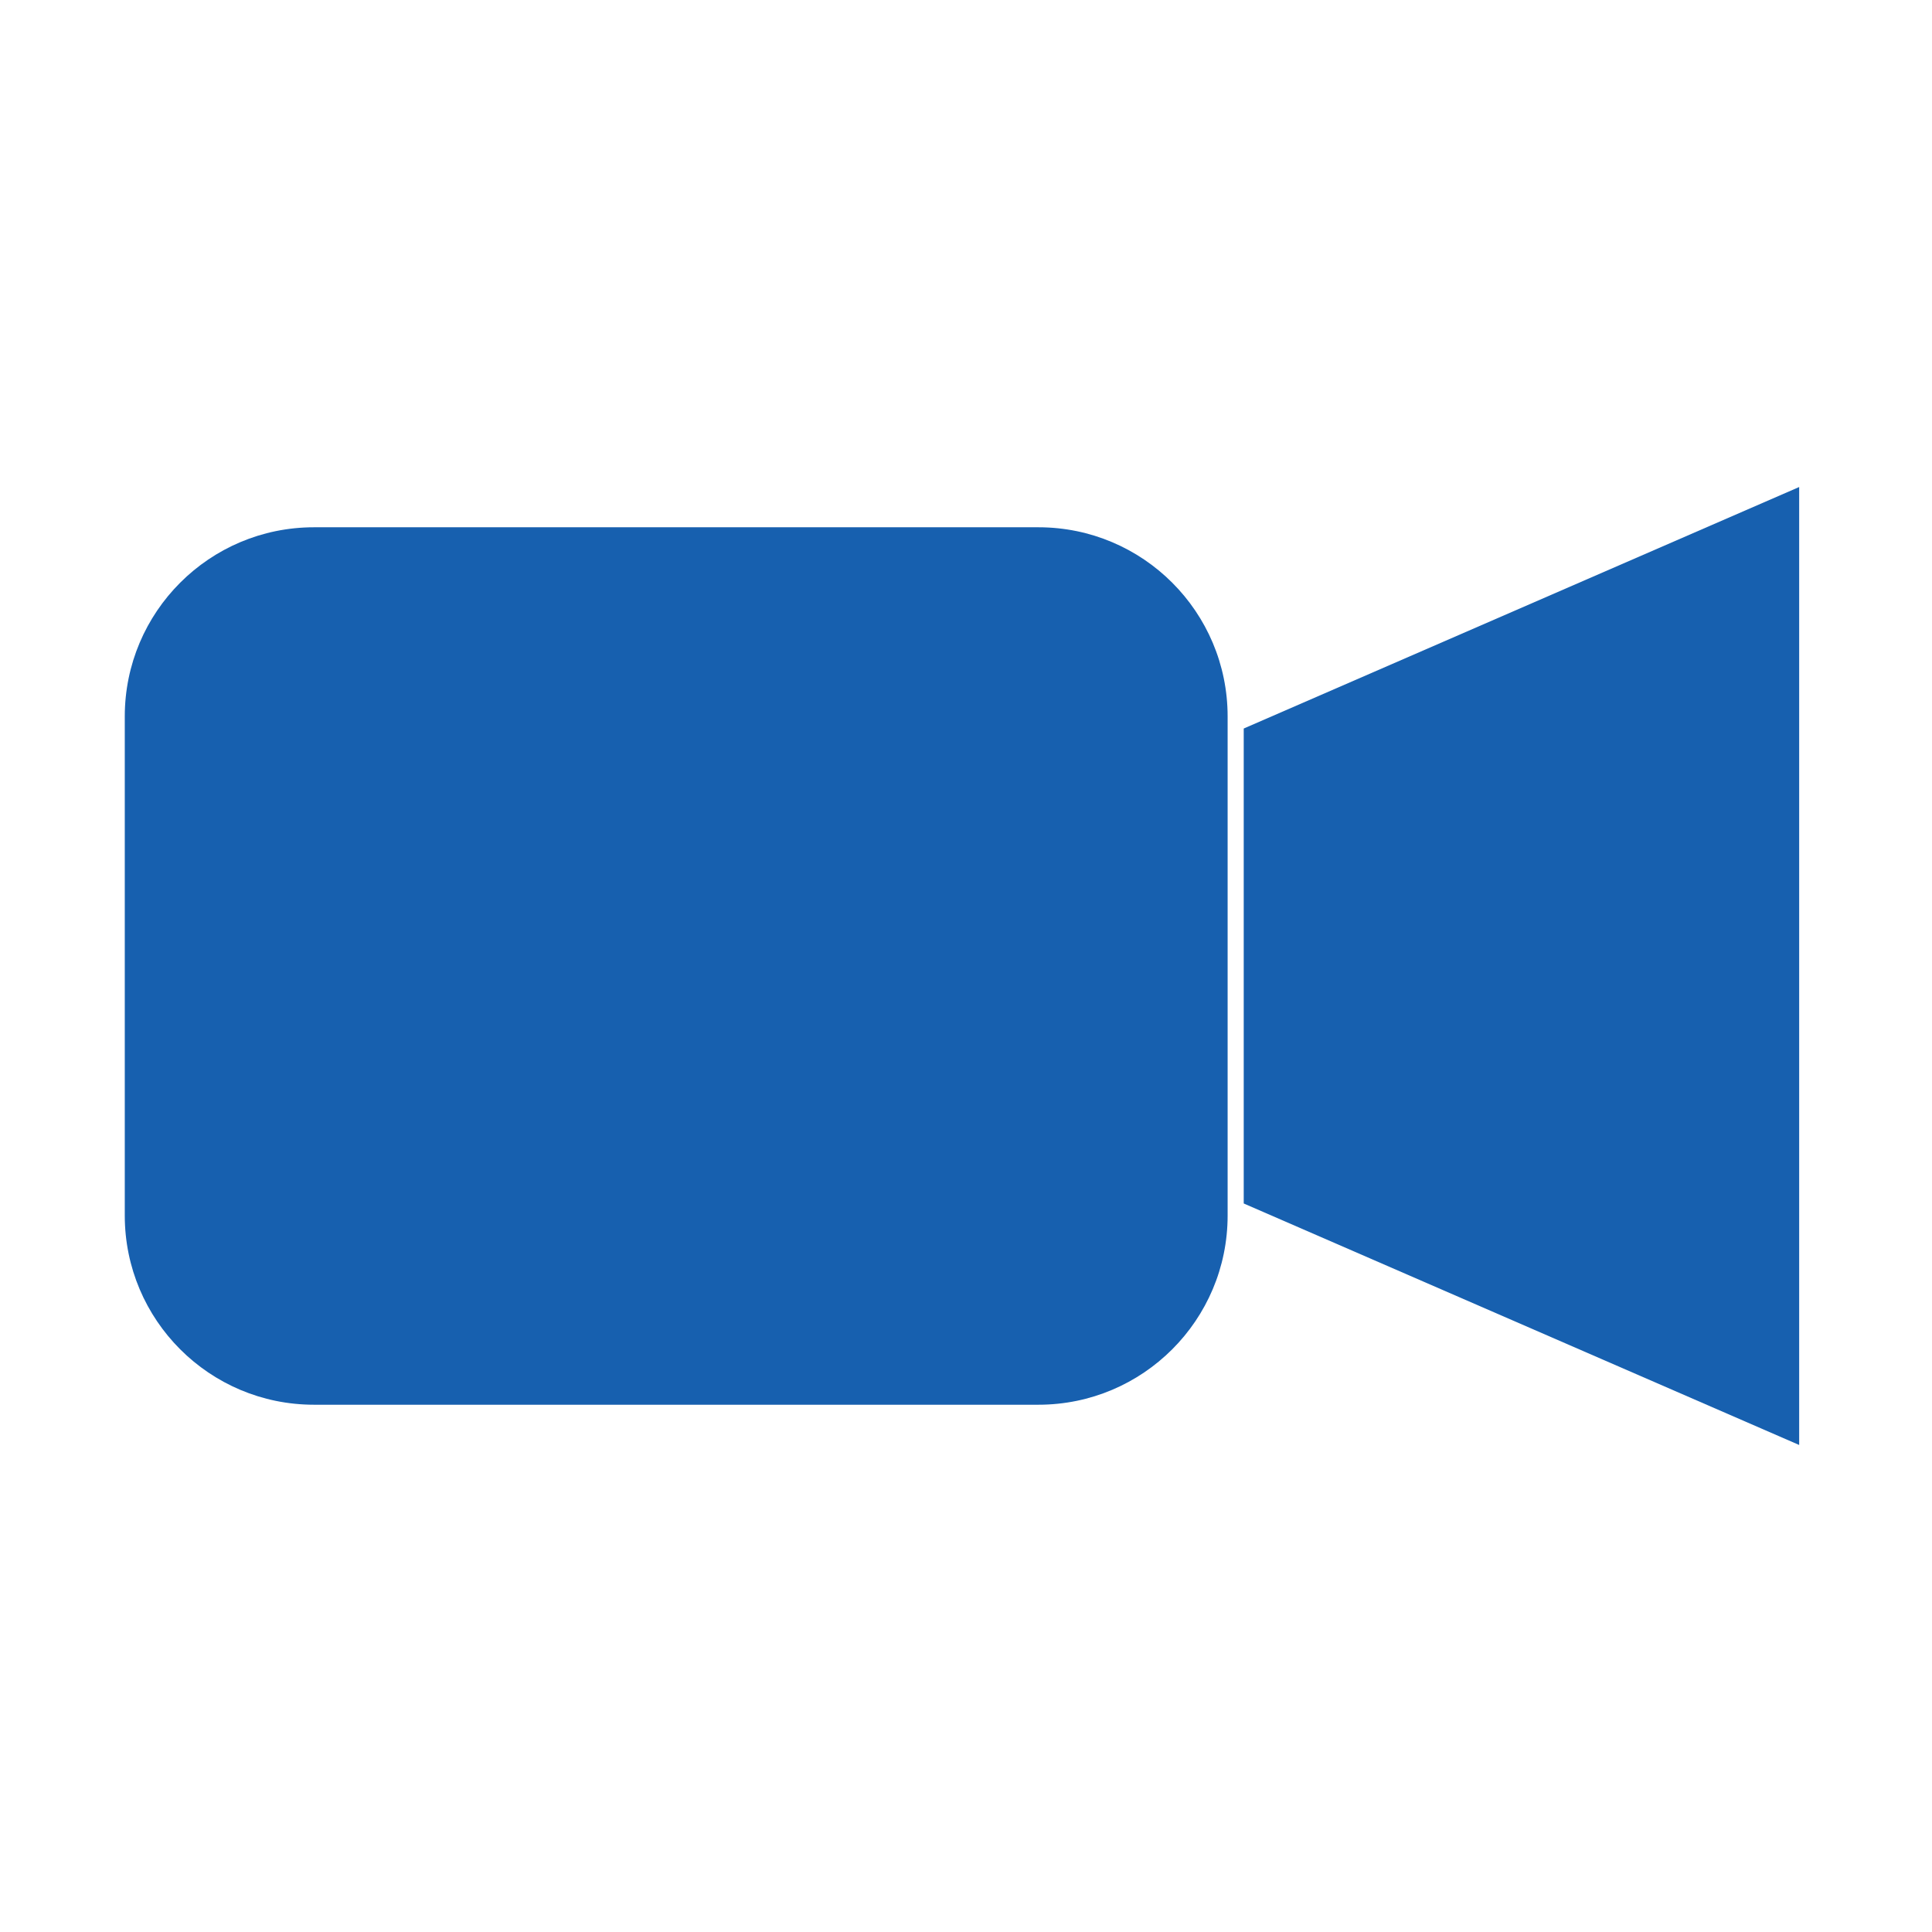
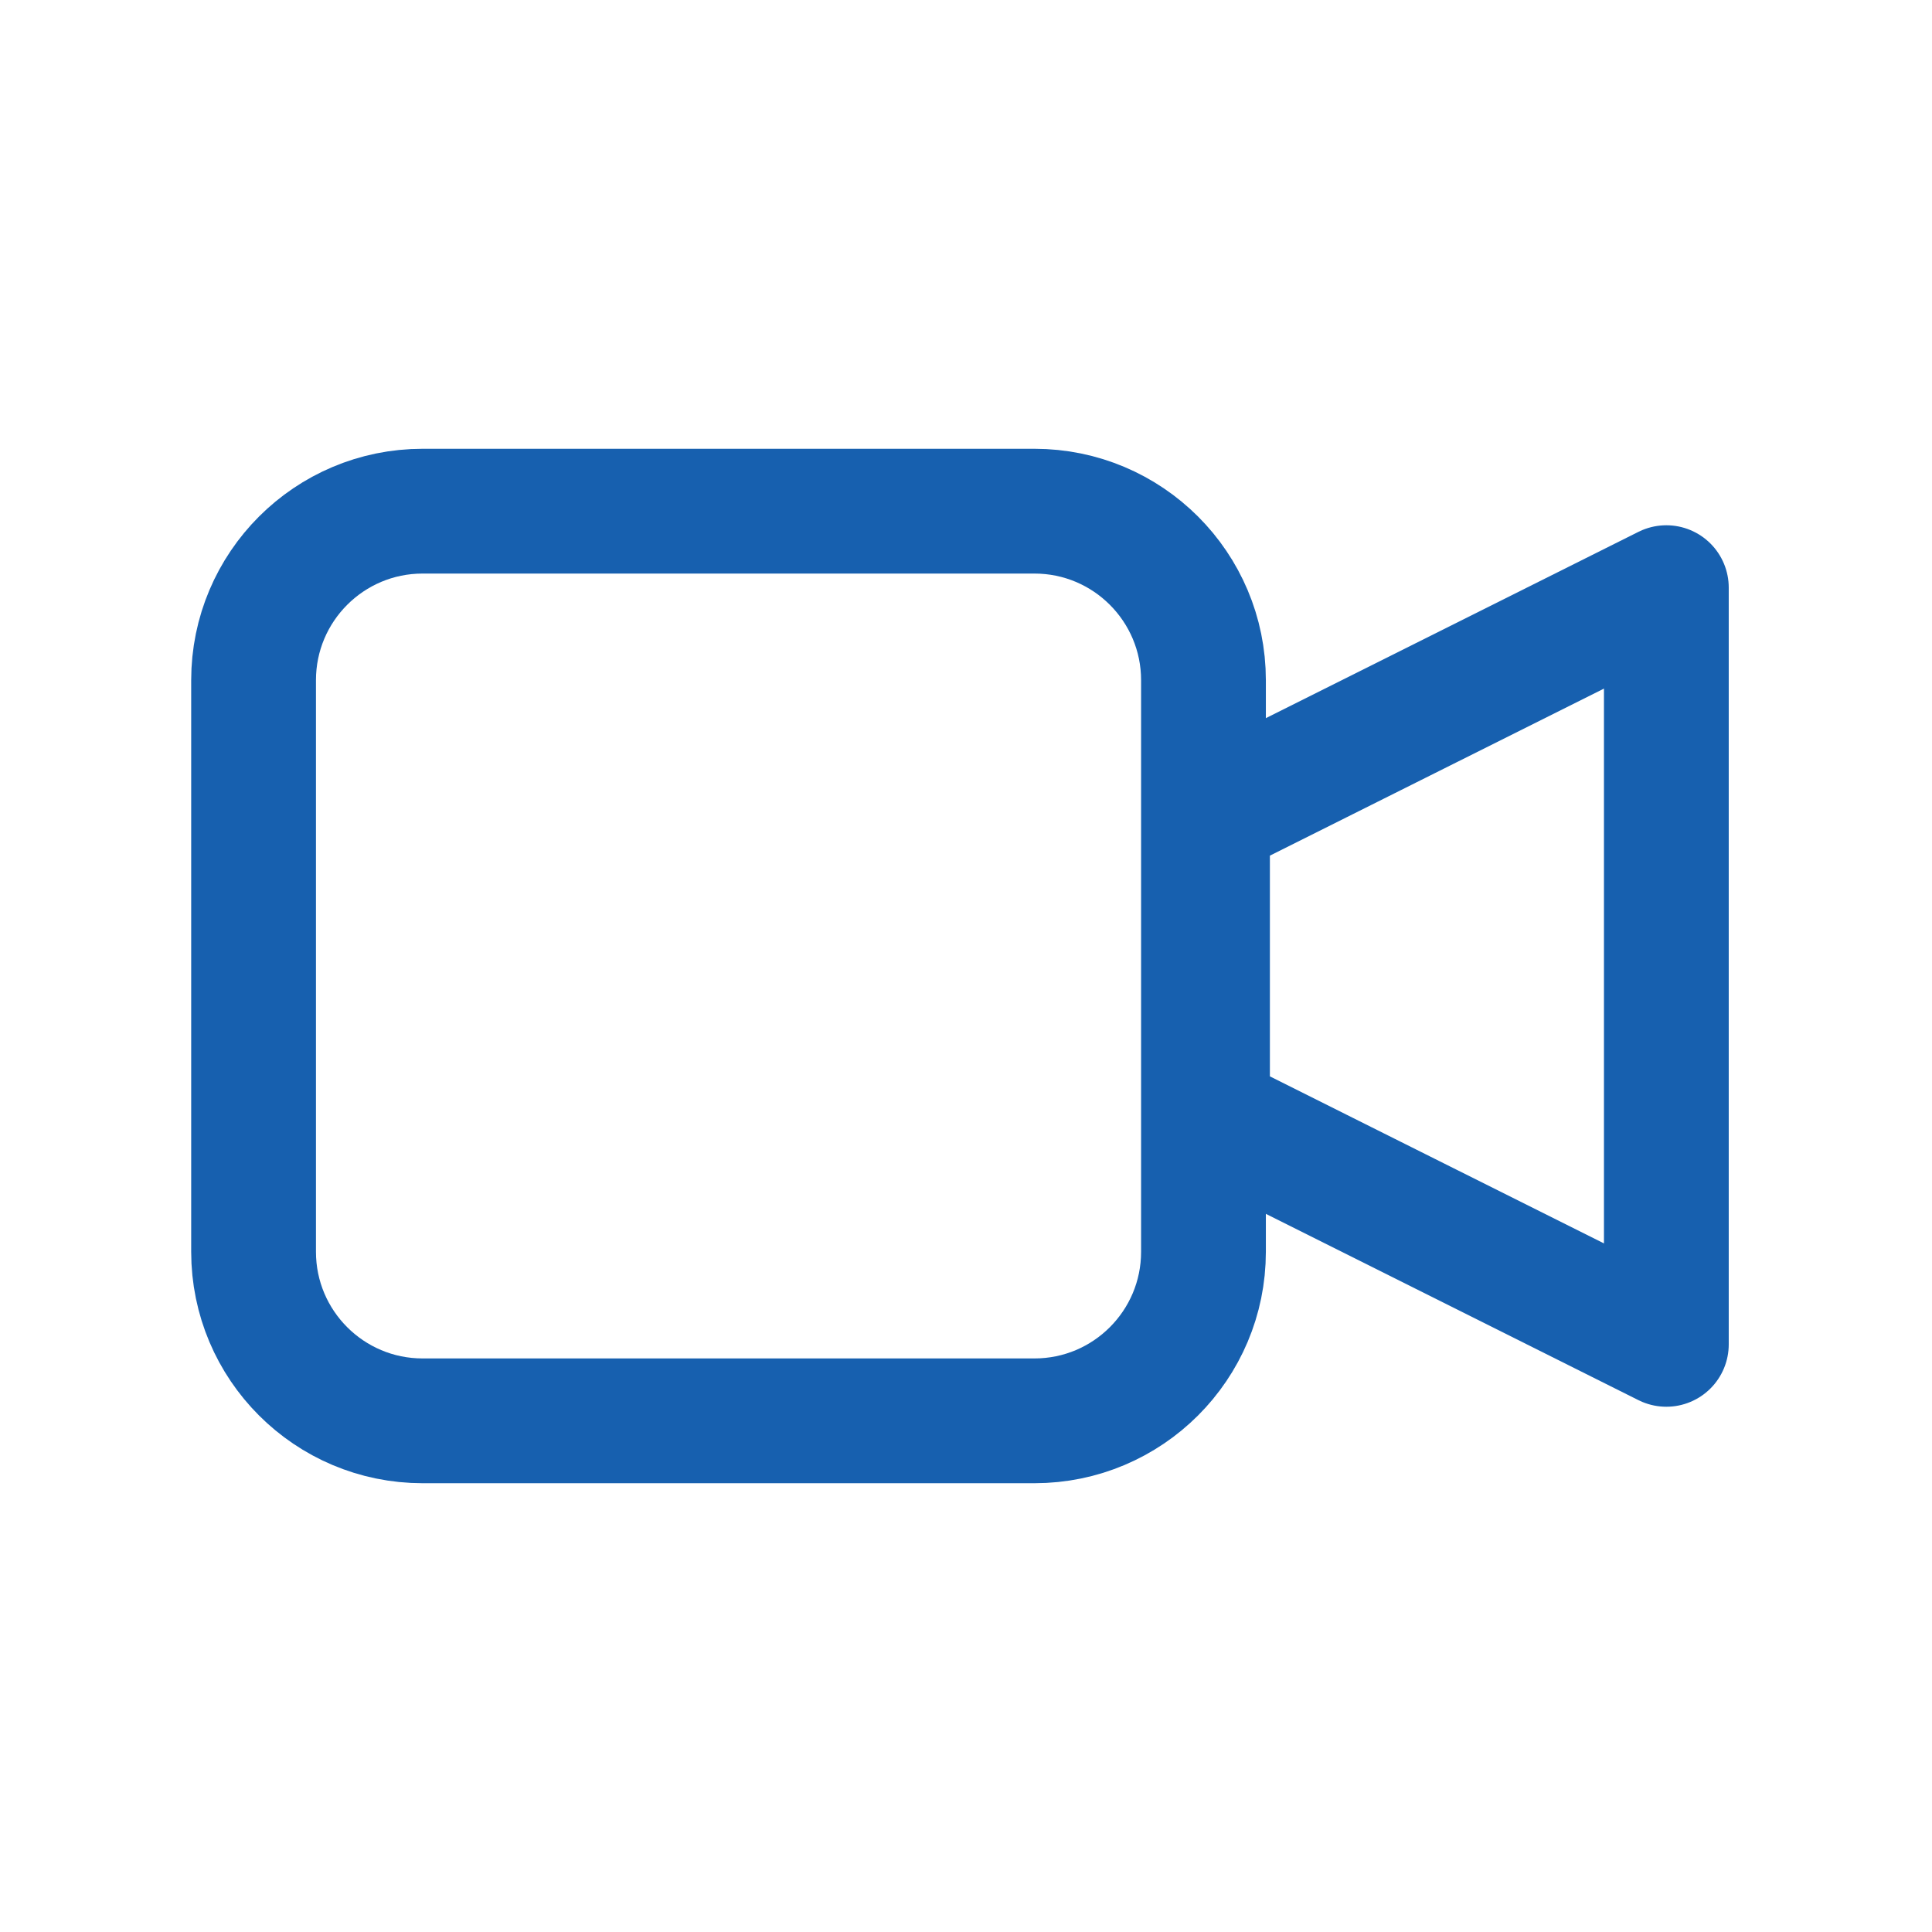
<svg xmlns="http://www.w3.org/2000/svg" width="24" height="24" viewBox="0 0 24 24" fill="none" aria-hidden="true" focusable="false">
-   <g fill="#1760af">
-     <rect x="1.55" y="6.55" width="13.7" height="10.9" rx="2.35" />
-     <path d="M15.45 9.05 22.35 6.05v11.9l-6.9-3Z" />
+   <g fill="none" stroke="#1760af" stroke-width="1.55" stroke-linecap="round" stroke-linejoin="round">
+     <rect x="3.15" y="6.35" width="11.8" height="11.3" rx="2.1" />
+     <path d="M15 10.15 20.7 7.3v9.4L15 13.85Z" />
  </g>
</svg>
